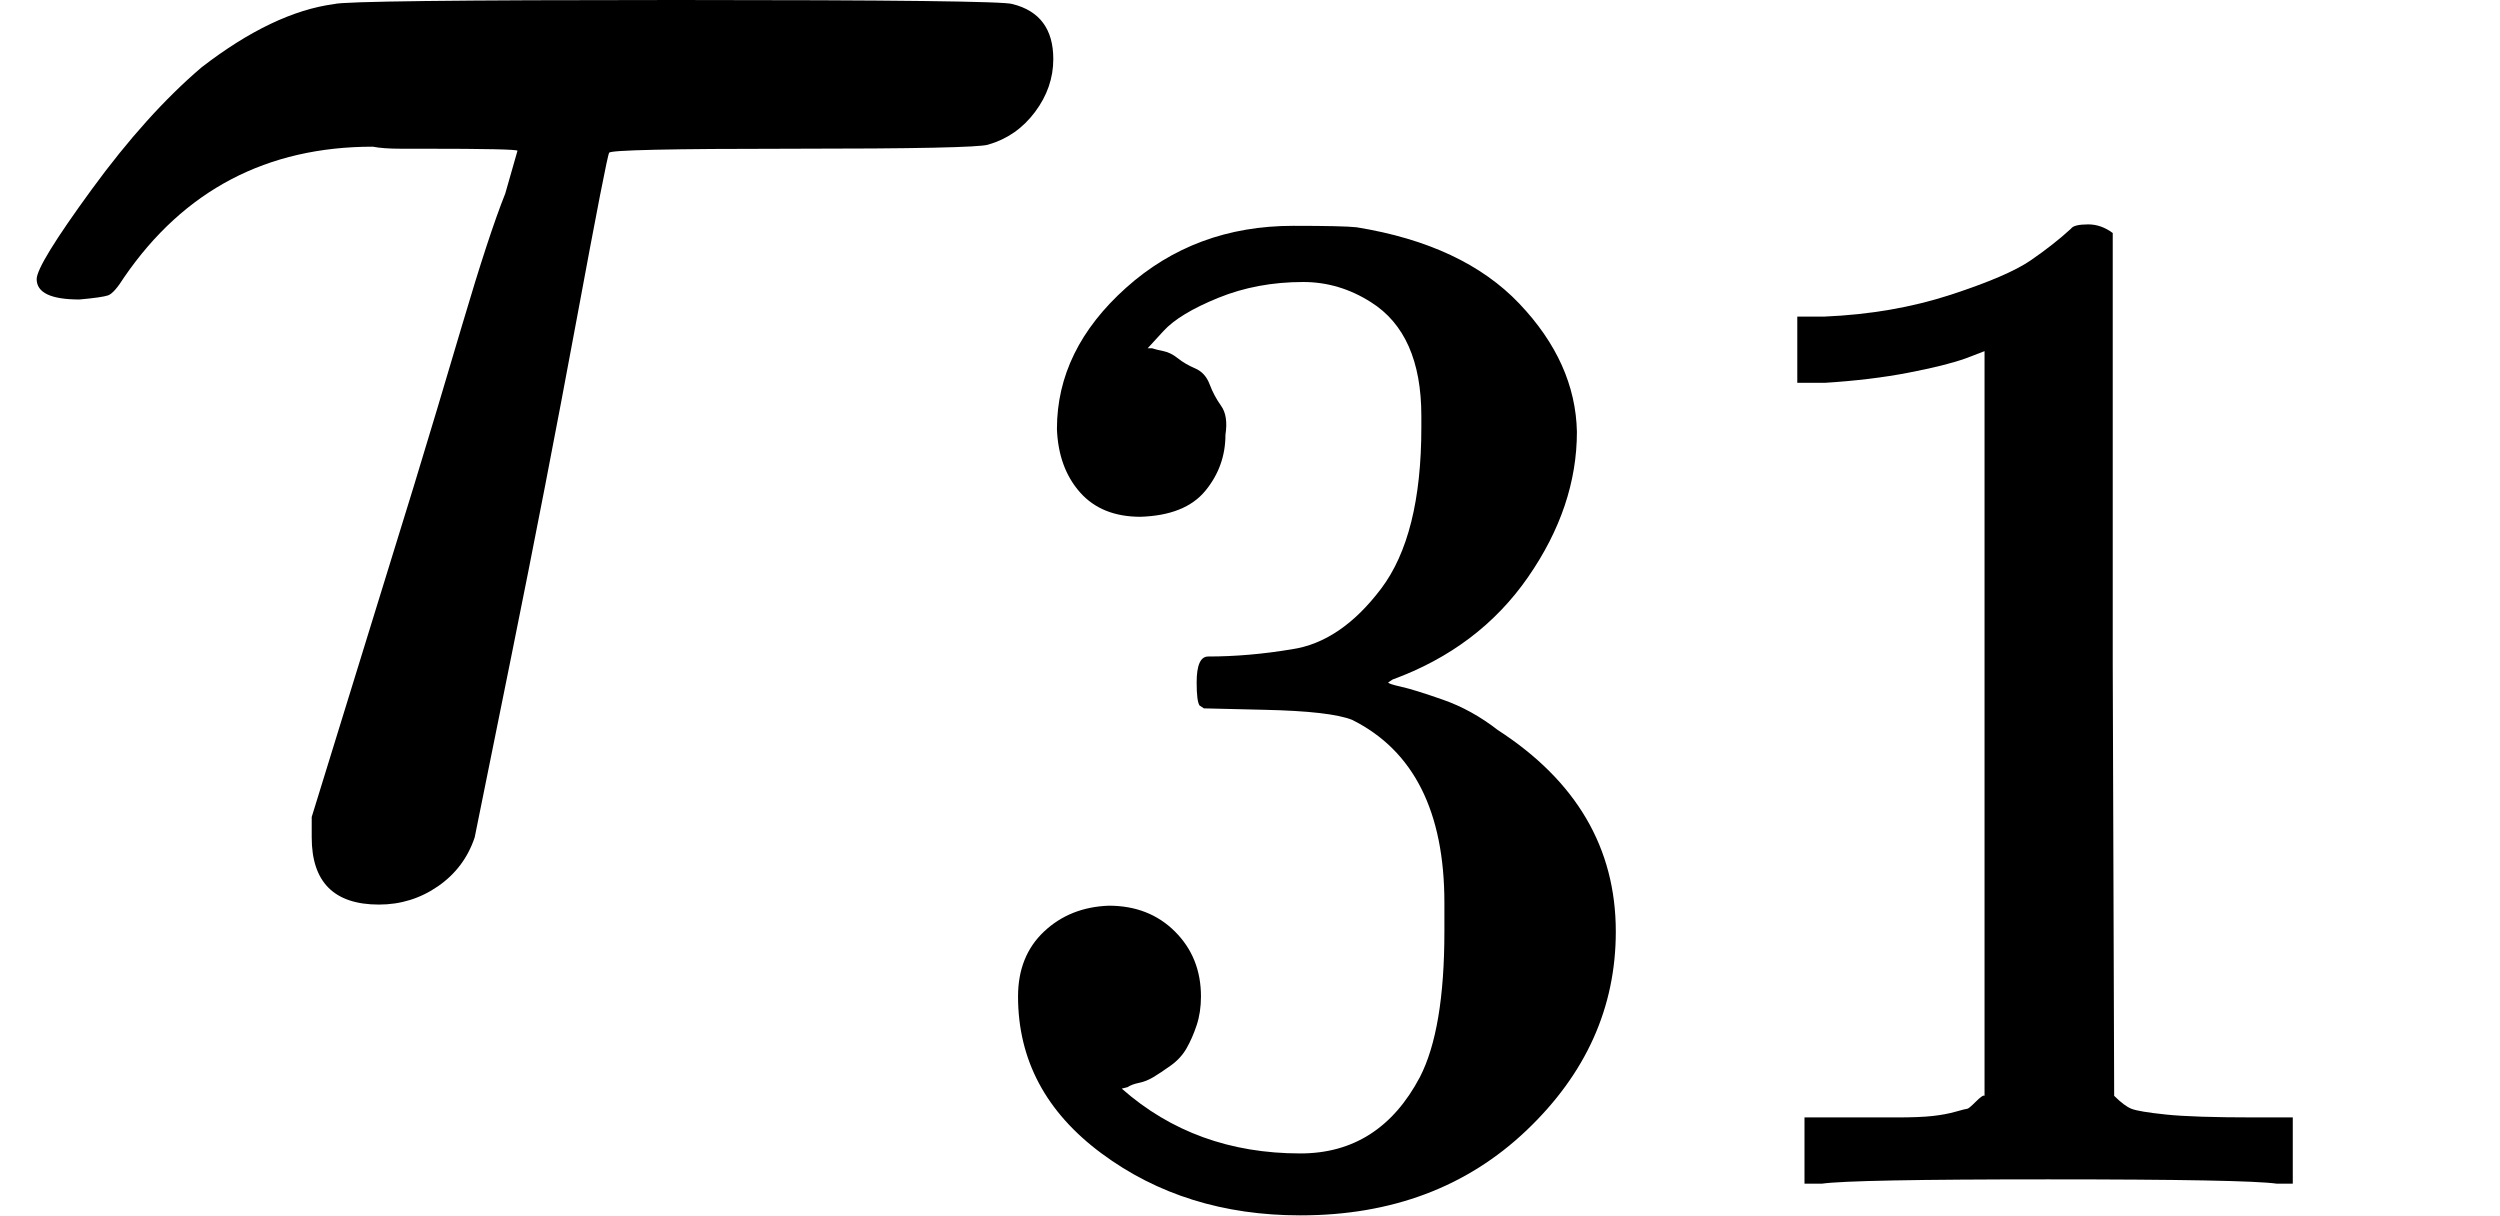
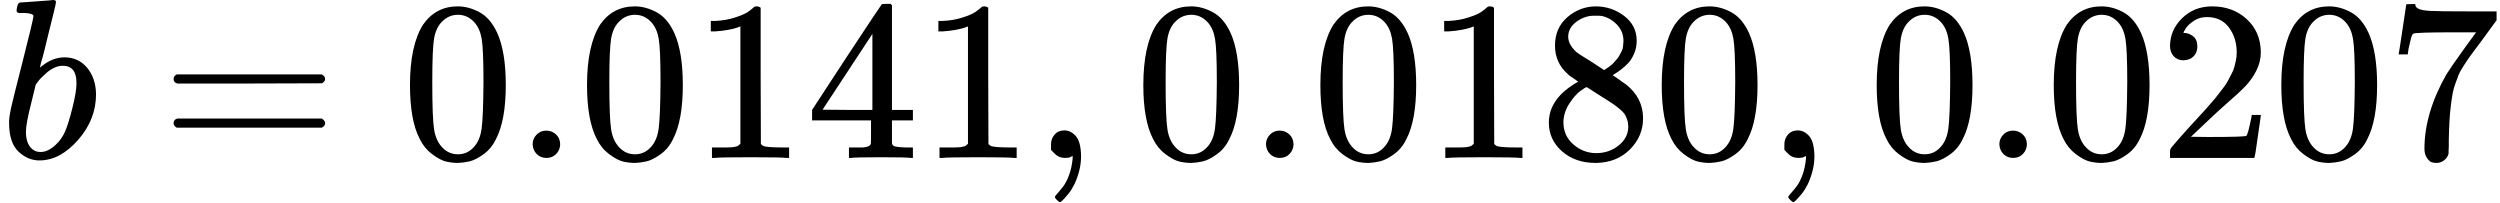
- <svg xmlns="http://www.w3.org/2000/svg" xmlns:xlink="http://www.w3.org/1999/xlink" style="vertical-align: -0.375ex;" width="107.985" height="52.501" role="img" focusable="false" viewBox="0 -431 1227.1 596.6">
+ <svg xmlns="http://www.w3.org/2000/svg" xmlns:xlink="http://www.w3.org/1999/xlink" style="vertical-align: -0.439ex;" width="966.759" height="78.144" role="img" focusable="false" viewBox="0 -694 10985.9 888">
  <defs>
-     <path id="MJX-130-TEX-I-1D70F" d="M39 284Q18 284 18 294Q18 301 45 338T99 398Q134 425 164 429Q170 431 332 431Q492 431 497 429Q517 424 517 402Q517 388 508 376T485 360Q479 358 389 358T299 356Q298 355 283 274T251 109T233 20Q228 5 215 -4T186 -13Q153 -13 153 20V30L203 192Q214 228 227 272T248 336L254 357Q254 358 208 358Q206 358 197 358T183 359Q105 359 61 295Q56 287 53 286T39 284Z" />
-     <path id="MJX-130-TEX-N-33" d="M127 463Q100 463 85 480T69 524Q69 579 117 622T233 665Q268 665 277 664Q351 652 390 611T430 522Q430 470 396 421T302 350L299 348Q299 347 308 345T337 336T375 315Q457 262 457 175Q457 96 395 37T238 -22Q158 -22 100 21T42 130Q42 158 60 175T105 193Q133 193 151 175T169 130Q169 119 166 110T159 94T148 82T136 74T126 70T118 67L114 66Q165 21 238 21Q293 21 321 74Q338 107 338 175V195Q338 290 274 322Q259 328 213 329L171 330L168 332Q166 335 166 348Q166 366 174 366Q202 366 232 371Q266 376 294 413T322 525V533Q322 590 287 612Q265 626 240 626Q208 626 181 615T143 592T132 580H135Q138 579 143 578T153 573T165 566T175 555T183 540T186 520Q186 498 172 481T127 463Z" />
+     <path id="MJX-130-TEX-I-1D44F" d="M73 647Q73 657 77 670T89 683Q90 683 161 688T234 694Q246 694 246 685T212 542Q204 508 195 472T180 418L176 399Q176 396 182 402Q231 442 283 442Q345 442 383 396T422 280Q422 169 343 79T173 -11Q123 -11 82 27T40 150V159Q40 180 48 217T97 414Q147 611 147 623T109 637Q104 637 101 637H96Q86 637 83 637T76 640T73 647ZM336 325V331Q336 405 275 405Q258 405 240 397T207 376T181 352T163 330L157 322L136 236Q114 150 114 114Q114 66 138 42Q154 26 178 26Q211 26 245 58Q270 81 285 114T318 219Q336 291 336 325Z" />
+     <path id="MJX-130-TEX-N-3D" d="M56 347Q56 360 70 367H707Q722 359 722 347Q722 336 708 328L390 327H72Q56 332 56 347ZM56 153Q56 168 72 173H708Q722 163 722 153Q722 140 707 133H70Q56 140 56 153Z" />
+     <path id="MJX-130-TEX-N-30" d="M96 585Q152 666 249 666Q297 666 345 640T423 548Q460 465 460 320Q460 165 417 83Q397 41 362 16T301 -15T250 -22Q224 -22 198 -16T137 16T82 83Q39 165 39 320Q39 494 96 585ZM321 597Q291 629 250 629Q208 629 178 597Q153 571 145 525T137 333Q137 175 145 125T181 46Q209 16 250 16Q290 16 318 46Q347 76 354 130T362 333Q362 478 354 524T321 597Z" />
+     <path id="MJX-130-TEX-N-2E" d="M78 60Q78 84 95 102T138 120Q162 120 180 104T199 61Q199 36 182 18T139 0T96 17T78 60Z" />
    <path id="MJX-130-TEX-N-31" d="M213 578L200 573Q186 568 160 563T102 556H83V602H102Q149 604 189 617T245 641T273 663Q275 666 285 666Q294 666 302 660V361L303 61Q310 54 315 52T339 48T401 46H427V0H416Q395 3 257 3Q121 3 100 0H88V46H114Q136 46 152 46T177 47T193 50T201 52T207 57T213 61V578Z" />
+     <path id="MJX-130-TEX-N-34" d="M462 0Q444 3 333 3Q217 3 199 0H190V46H221Q241 46 248 46T265 48T279 53T286 61Q287 63 287 115V165H28V211L179 442Q332 674 334 675Q336 677 355 677H373L379 671V211H471V165H379V114Q379 73 379 66T385 54Q393 47 442 46H471V0H462ZM293 211V545L74 212L183 211H293Z" />
+     <path id="MJX-130-TEX-N-2C" d="M78 35T78 60T94 103T137 121Q165 121 187 96T210 8Q210 -27 201 -60T180 -117T154 -158T130 -185T117 -194Q113 -194 104 -185T95 -172Q95 -168 106 -156T131 -126T157 -76T173 -3V9L172 8Q170 7 167 6T161 3T152 1T140 0Q113 0 96 17Z" />
+     <path id="MJX-130-TEX-N-38" d="M70 417T70 494T124 618T248 666Q319 666 374 624T429 515Q429 485 418 459T392 417T361 389T335 371T324 363L338 354Q352 344 366 334T382 323Q457 264 457 174Q457 95 399 37T249 -22Q159 -22 101 29T43 155Q43 263 172 335L154 348Q133 361 127 368Q70 417 70 494ZM286 386L292 390Q298 394 301 396T311 403T323 413T334 425T345 438T355 454T364 471T369 491T371 513Q371 556 342 586T275 624Q268 625 242 625Q201 625 165 599T128 534Q128 511 141 492T167 463T217 431Q224 426 228 424L286 386ZM250 21Q308 21 350 55T392 137Q392 154 387 169T375 194T353 216T330 234T301 253T274 270Q260 279 244 289T218 306L210 311Q204 311 181 294T133 239T107 157Q107 98 150 60T250 21Z" />
+     <path id="MJX-130-TEX-N-32" d="M109 429Q82 429 66 447T50 491Q50 562 103 614T235 666Q326 666 387 610T449 465Q449 422 429 383T381 315T301 241Q265 210 201 149L142 93L218 92Q375 92 385 97Q392 99 409 186V189H449V186Q448 183 436 95T421 3V0H50V19V31Q50 38 56 46T86 81Q115 113 136 137Q145 147 170 174T204 211T233 244T261 278T284 308T305 340T320 369T333 401T340 431T343 464Q343 527 309 573T212 619Q179 619 154 602T119 569T109 550Q109 549 114 549Q132 549 151 535T170 489Q170 464 154 447T109 429Z" />
+     <path id="MJX-130-TEX-N-37" d="M55 458Q56 460 72 567L88 674Q88 676 108 676H128V672Q128 662 143 655T195 646T364 644H485V605L417 512Q408 500 387 472T360 435T339 403T319 367T305 330T292 284T284 230T278 162T275 80Q275 66 275 52T274 28V19Q270 2 255 -10T221 -22Q210 -22 200 -19T179 0T168 40Q168 198 265 368Q285 400 349 489L395 552H302Q128 552 119 546Q113 543 108 522T98 479L95 458V455H55V458Z" />
  </defs>
  <g stroke="currentColor" fill="currentColor" stroke-width="0" transform="scale(1,-1)">
    <g data-mml-node="math">
-       <g data-mml-node="msub">
-         <g data-mml-node="mi">
-           <use data-c="1D70F" xlink:href="#MJX-130-TEX-I-1D70F" />
-         </g>
-         <g data-mml-node="TeXAtom" transform="translate(470,-150) scale(0.707)" data-mjx-texclass="ORD">
-           <g data-mml-node="mn">
-             <use data-c="33" xlink:href="#MJX-130-TEX-N-33" />
-             <use data-c="31" xlink:href="#MJX-130-TEX-N-31" transform="translate(500,0)" />
-           </g>
-         </g>
+       <g data-mml-node="mi">
+         <use data-c="1D44F" xlink:href="#MJX-130-TEX-I-1D44F" />
+       </g>
+       <g data-mml-node="mo" transform="translate(706.8,0)">
+         <use data-c="3D" xlink:href="#MJX-130-TEX-N-3D" />
+       </g>
+       <g data-mml-node="mn" transform="translate(1762.6,0)">
+         <use data-c="30" xlink:href="#MJX-130-TEX-N-30" />
+         <use data-c="2E" xlink:href="#MJX-130-TEX-N-2E" transform="translate(500,0)" />
+         <use data-c="30" xlink:href="#MJX-130-TEX-N-30" transform="translate(778,0)" />
+         <use data-c="31" xlink:href="#MJX-130-TEX-N-31" transform="translate(1278,0)" />
+         <use data-c="34" xlink:href="#MJX-130-TEX-N-34" transform="translate(1778,0)" />
+         <use data-c="31" xlink:href="#MJX-130-TEX-N-31" transform="translate(2278,0)" />
+       </g>
+       <g data-mml-node="mo" transform="translate(4540.6,0)">
+         <use data-c="2C" xlink:href="#MJX-130-TEX-N-2C" />
+       </g>
+       <g data-mml-node="mn" transform="translate(4985.2,0)">
+         <use data-c="30" xlink:href="#MJX-130-TEX-N-30" />
+         <use data-c="2E" xlink:href="#MJX-130-TEX-N-2E" transform="translate(500,0)" />
+         <use data-c="30" xlink:href="#MJX-130-TEX-N-30" transform="translate(778,0)" />
+         <use data-c="31" xlink:href="#MJX-130-TEX-N-31" transform="translate(1278,0)" />
+         <use data-c="38" xlink:href="#MJX-130-TEX-N-38" transform="translate(1778,0)" />
+         <use data-c="30" xlink:href="#MJX-130-TEX-N-30" transform="translate(2278,0)" />
+       </g>
+       <g data-mml-node="mo" transform="translate(7763.2,0)">
+         <use data-c="2C" xlink:href="#MJX-130-TEX-N-2C" />
+       </g>
+       <g data-mml-node="mn" transform="translate(8207.9,0)">
+         <use data-c="30" xlink:href="#MJX-130-TEX-N-30" />
+         <use data-c="2E" xlink:href="#MJX-130-TEX-N-2E" transform="translate(500,0)" />
+         <use data-c="30" xlink:href="#MJX-130-TEX-N-30" transform="translate(778,0)" />
+         <use data-c="32" xlink:href="#MJX-130-TEX-N-32" transform="translate(1278,0)" />
+         <use data-c="30" xlink:href="#MJX-130-TEX-N-30" transform="translate(1778,0)" />
+         <use data-c="37" xlink:href="#MJX-130-TEX-N-37" transform="translate(2278,0)" />
      </g>
    </g>
  </g>
</svg>
